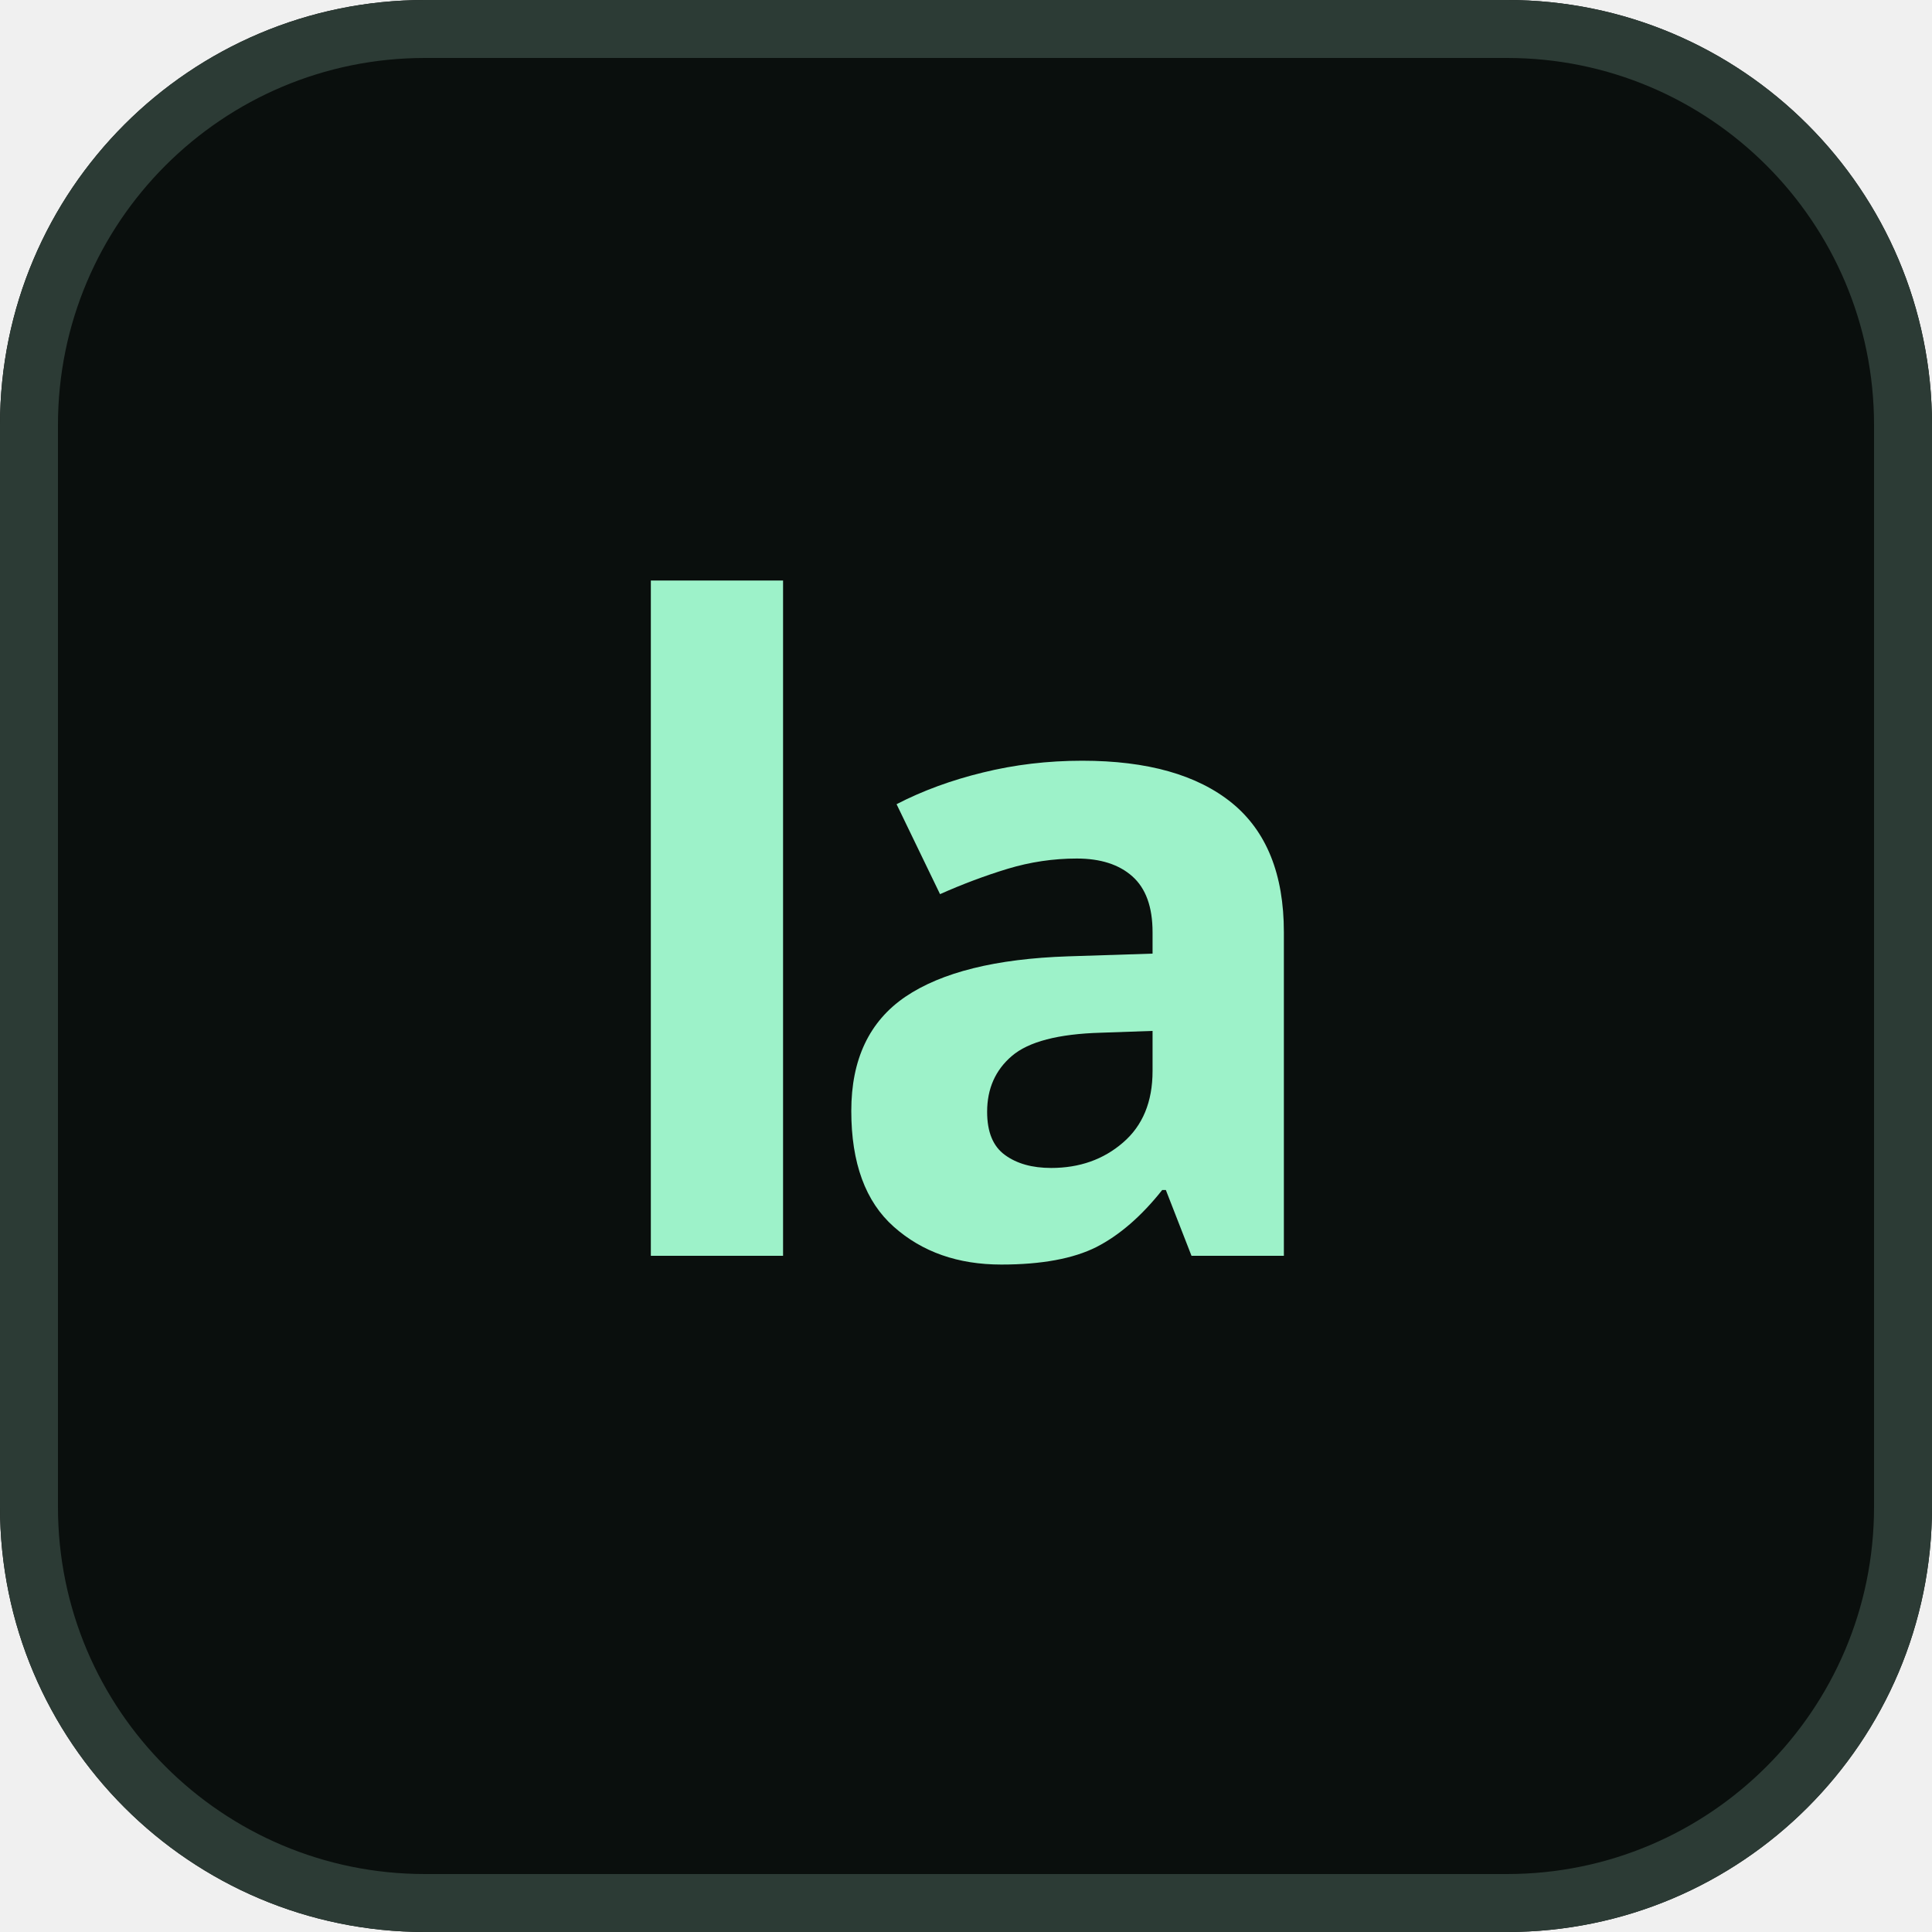
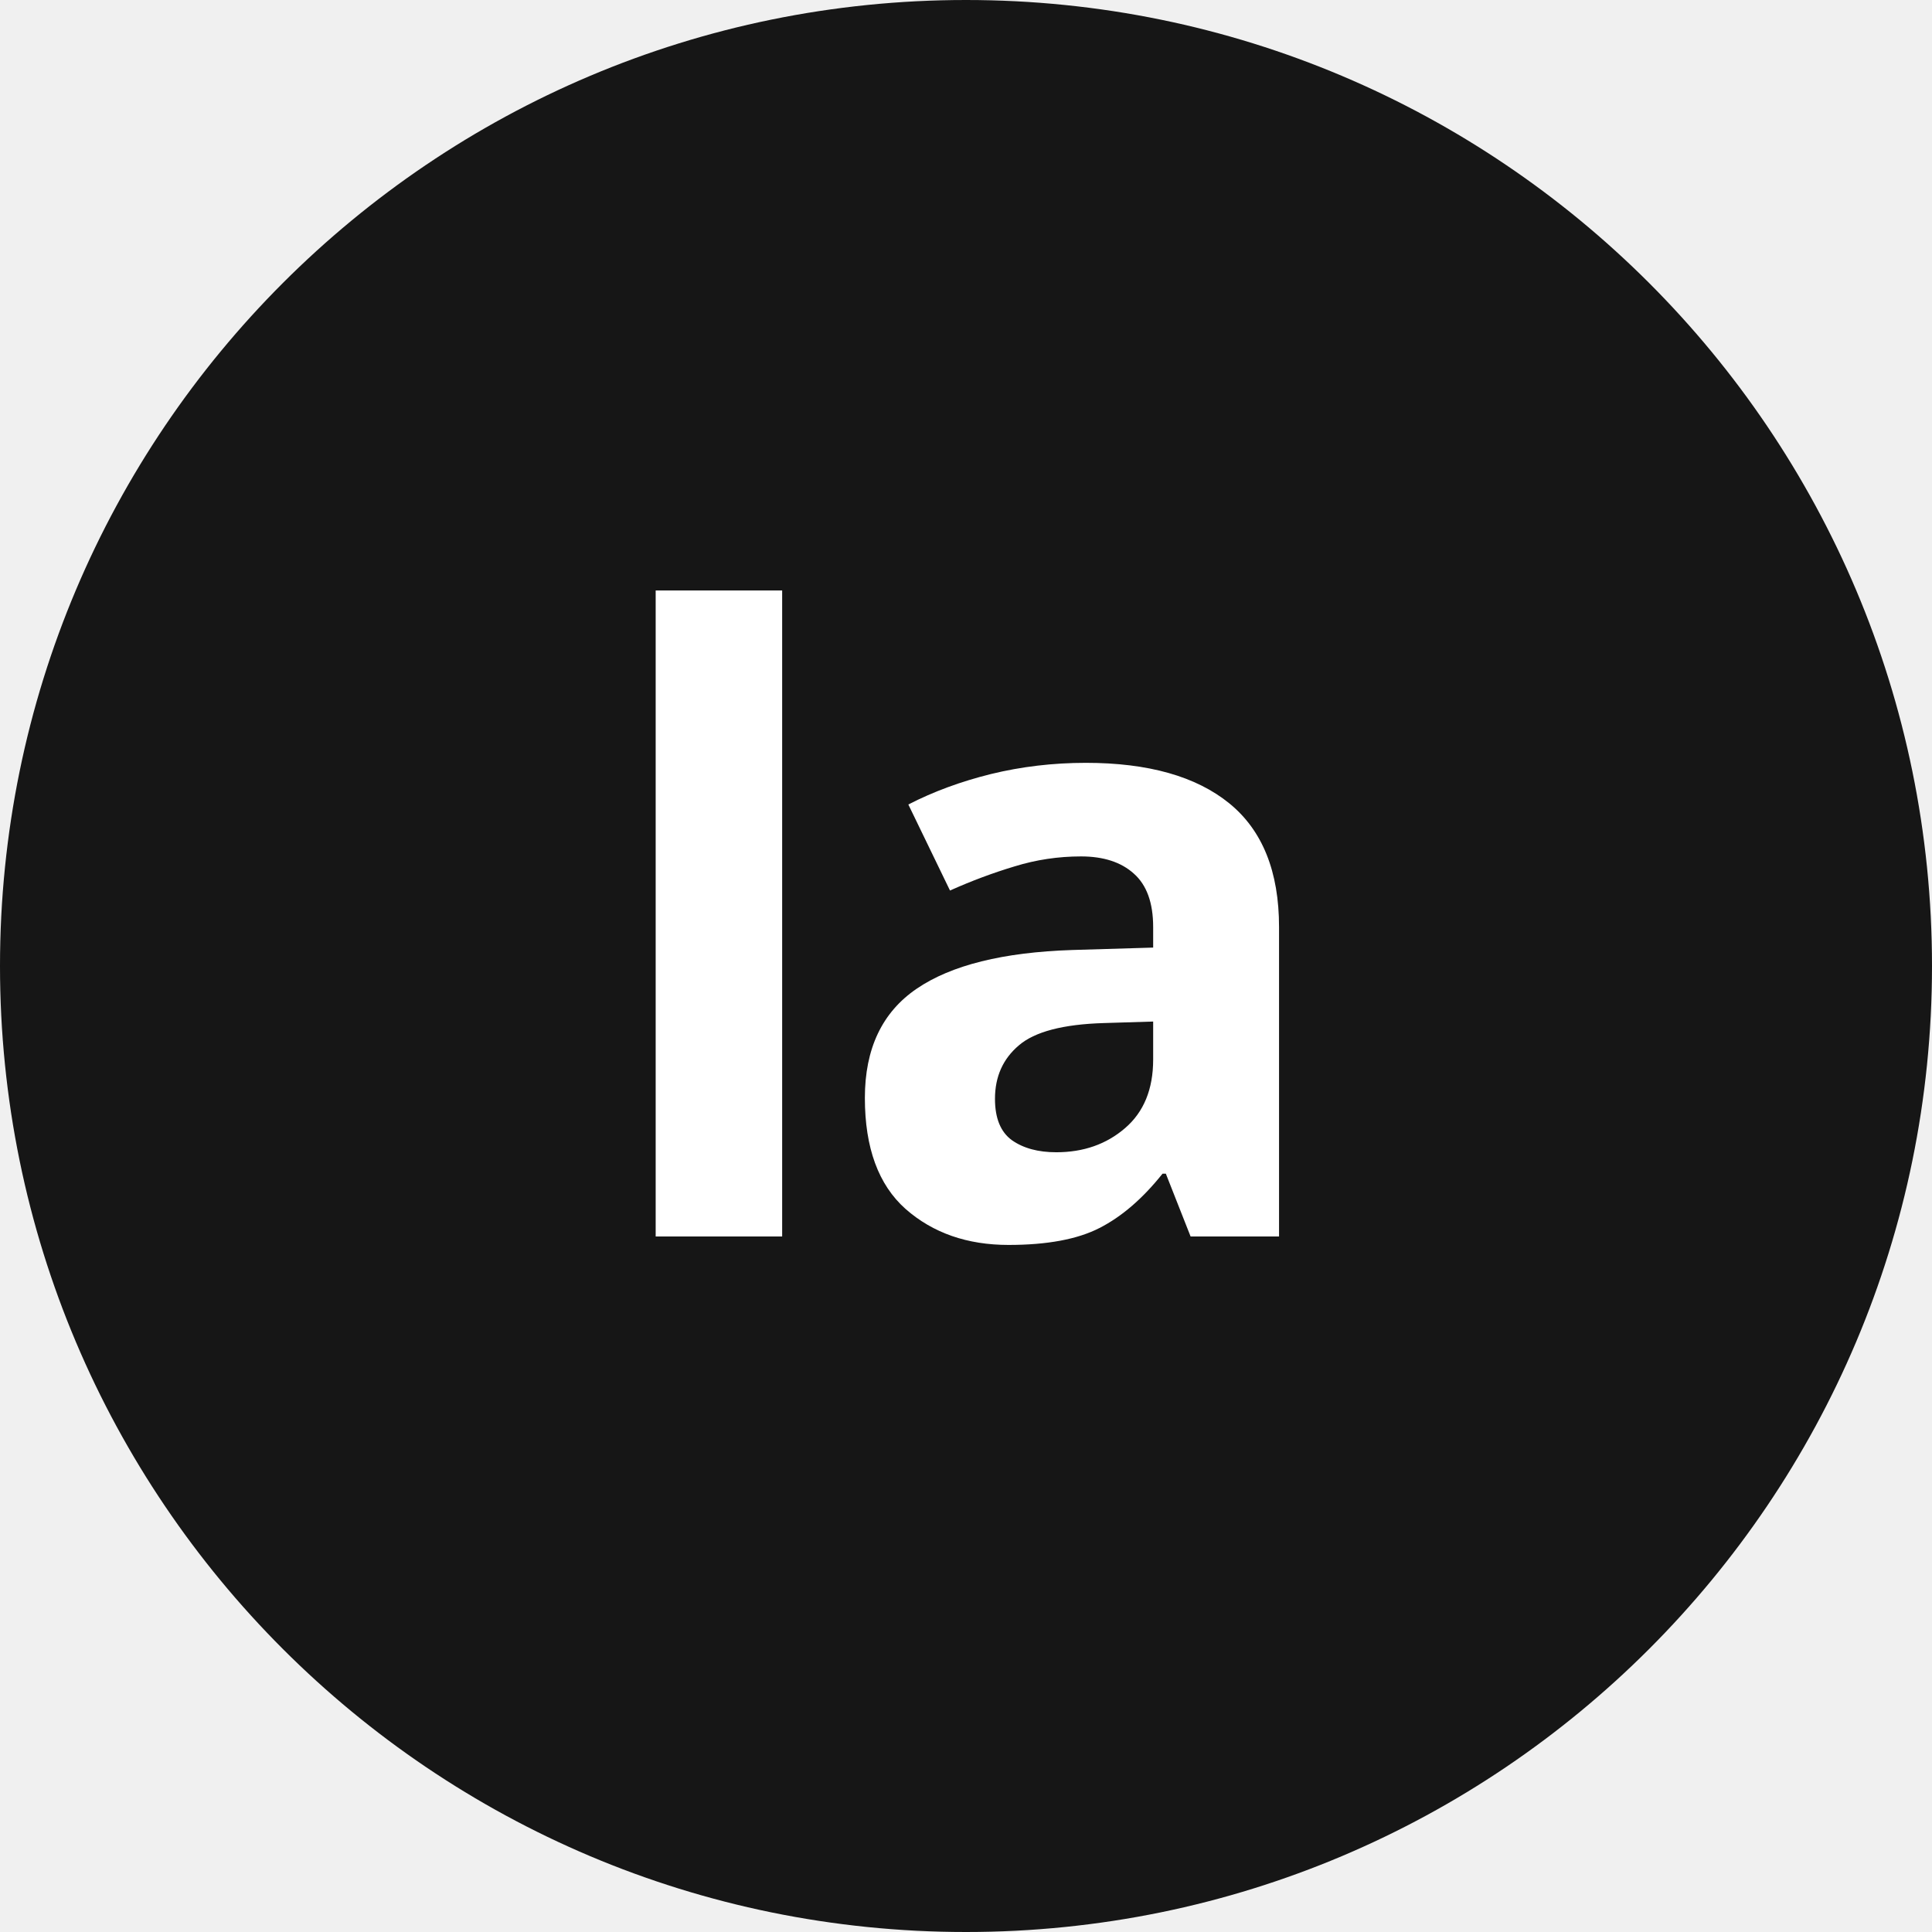
<svg xmlns="http://www.w3.org/2000/svg" viewBox="0 0 100 100">
-   <rect width="100" height="100" rx="22" fill="#0a0f0d" />
-   <rect x="1.5" y="1.5" width="97" height="97" rx="20.5" fill="none" stroke="#2c3b35" stroke-width="3" />
-   <text x="50" y="65" font-family="ui-sans-serif, system-ui, sans-serif" font-size="46" font-weight="600" letter-spacing="-2" fill="#9df2c9" text-anchor="middle">la</text>
+   <rect width="100" height="100" rx="50" fill="#161616" />
+   <text x="50" y="64" font-family="ui-sans-serif, system-ui, sans-serif" font-size="44" font-weight="600" letter-spacing="-1" fill="#ffffff" text-anchor="middle">la</text>
</svg>
